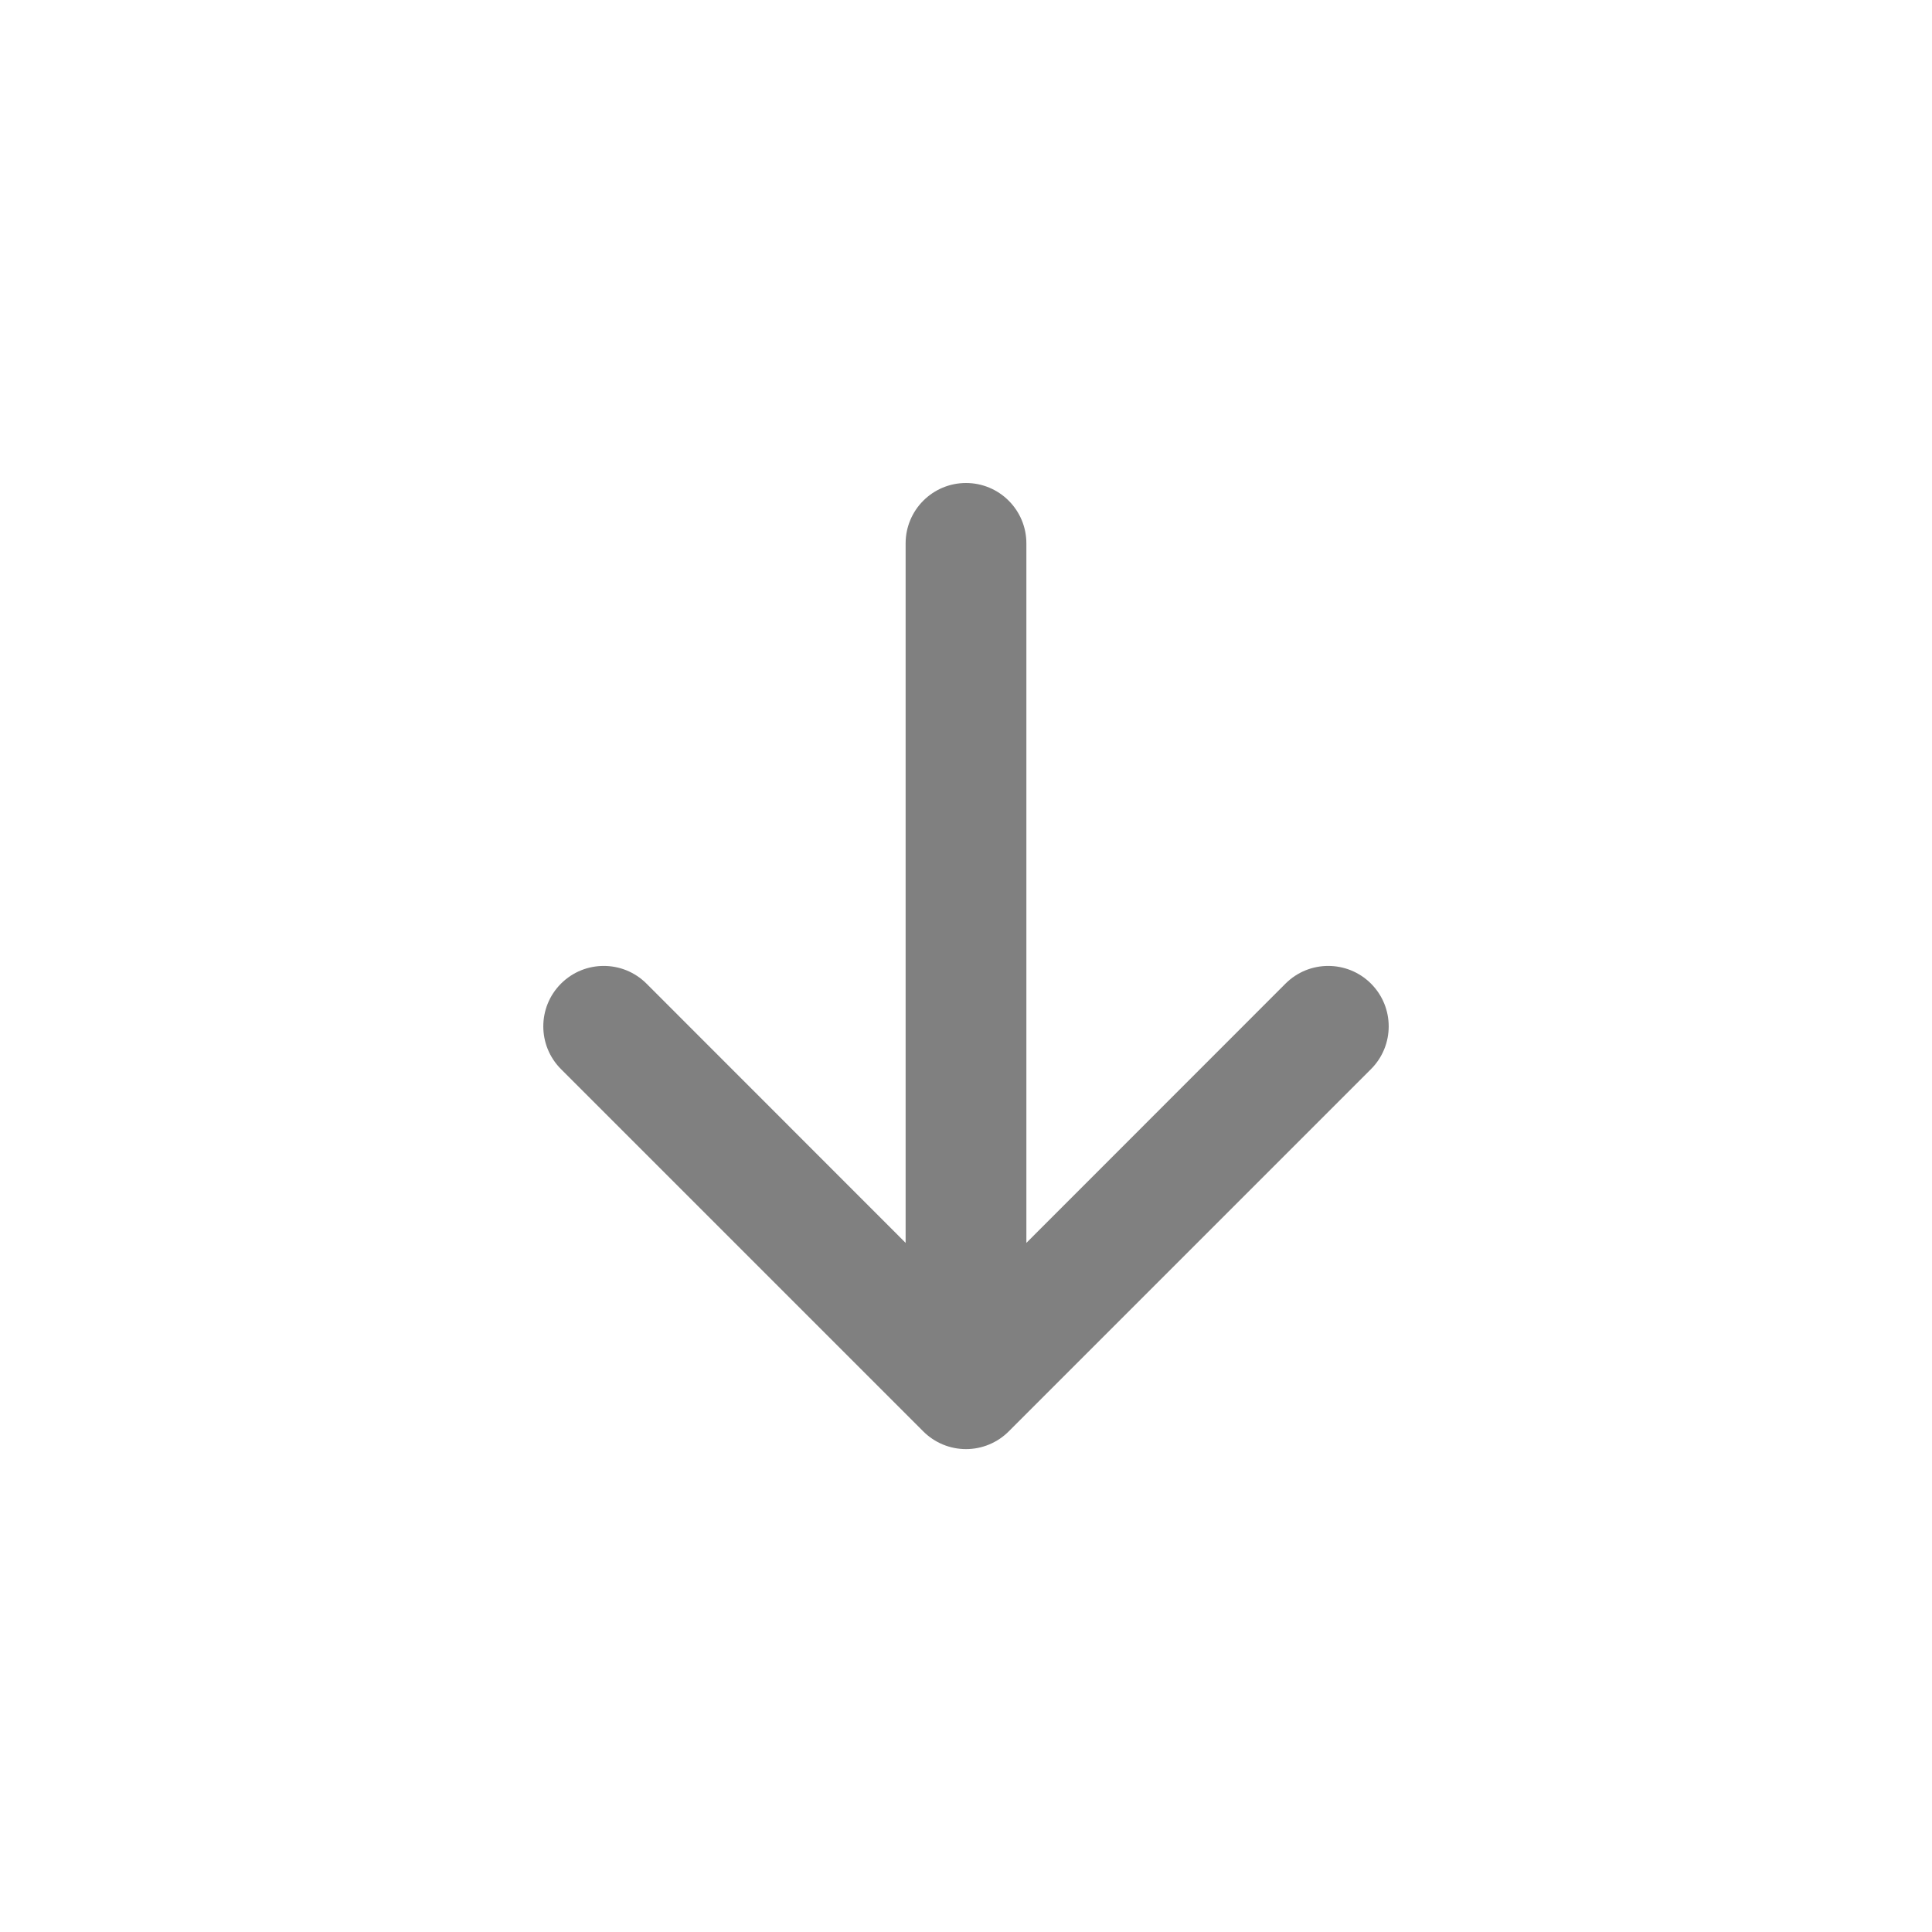
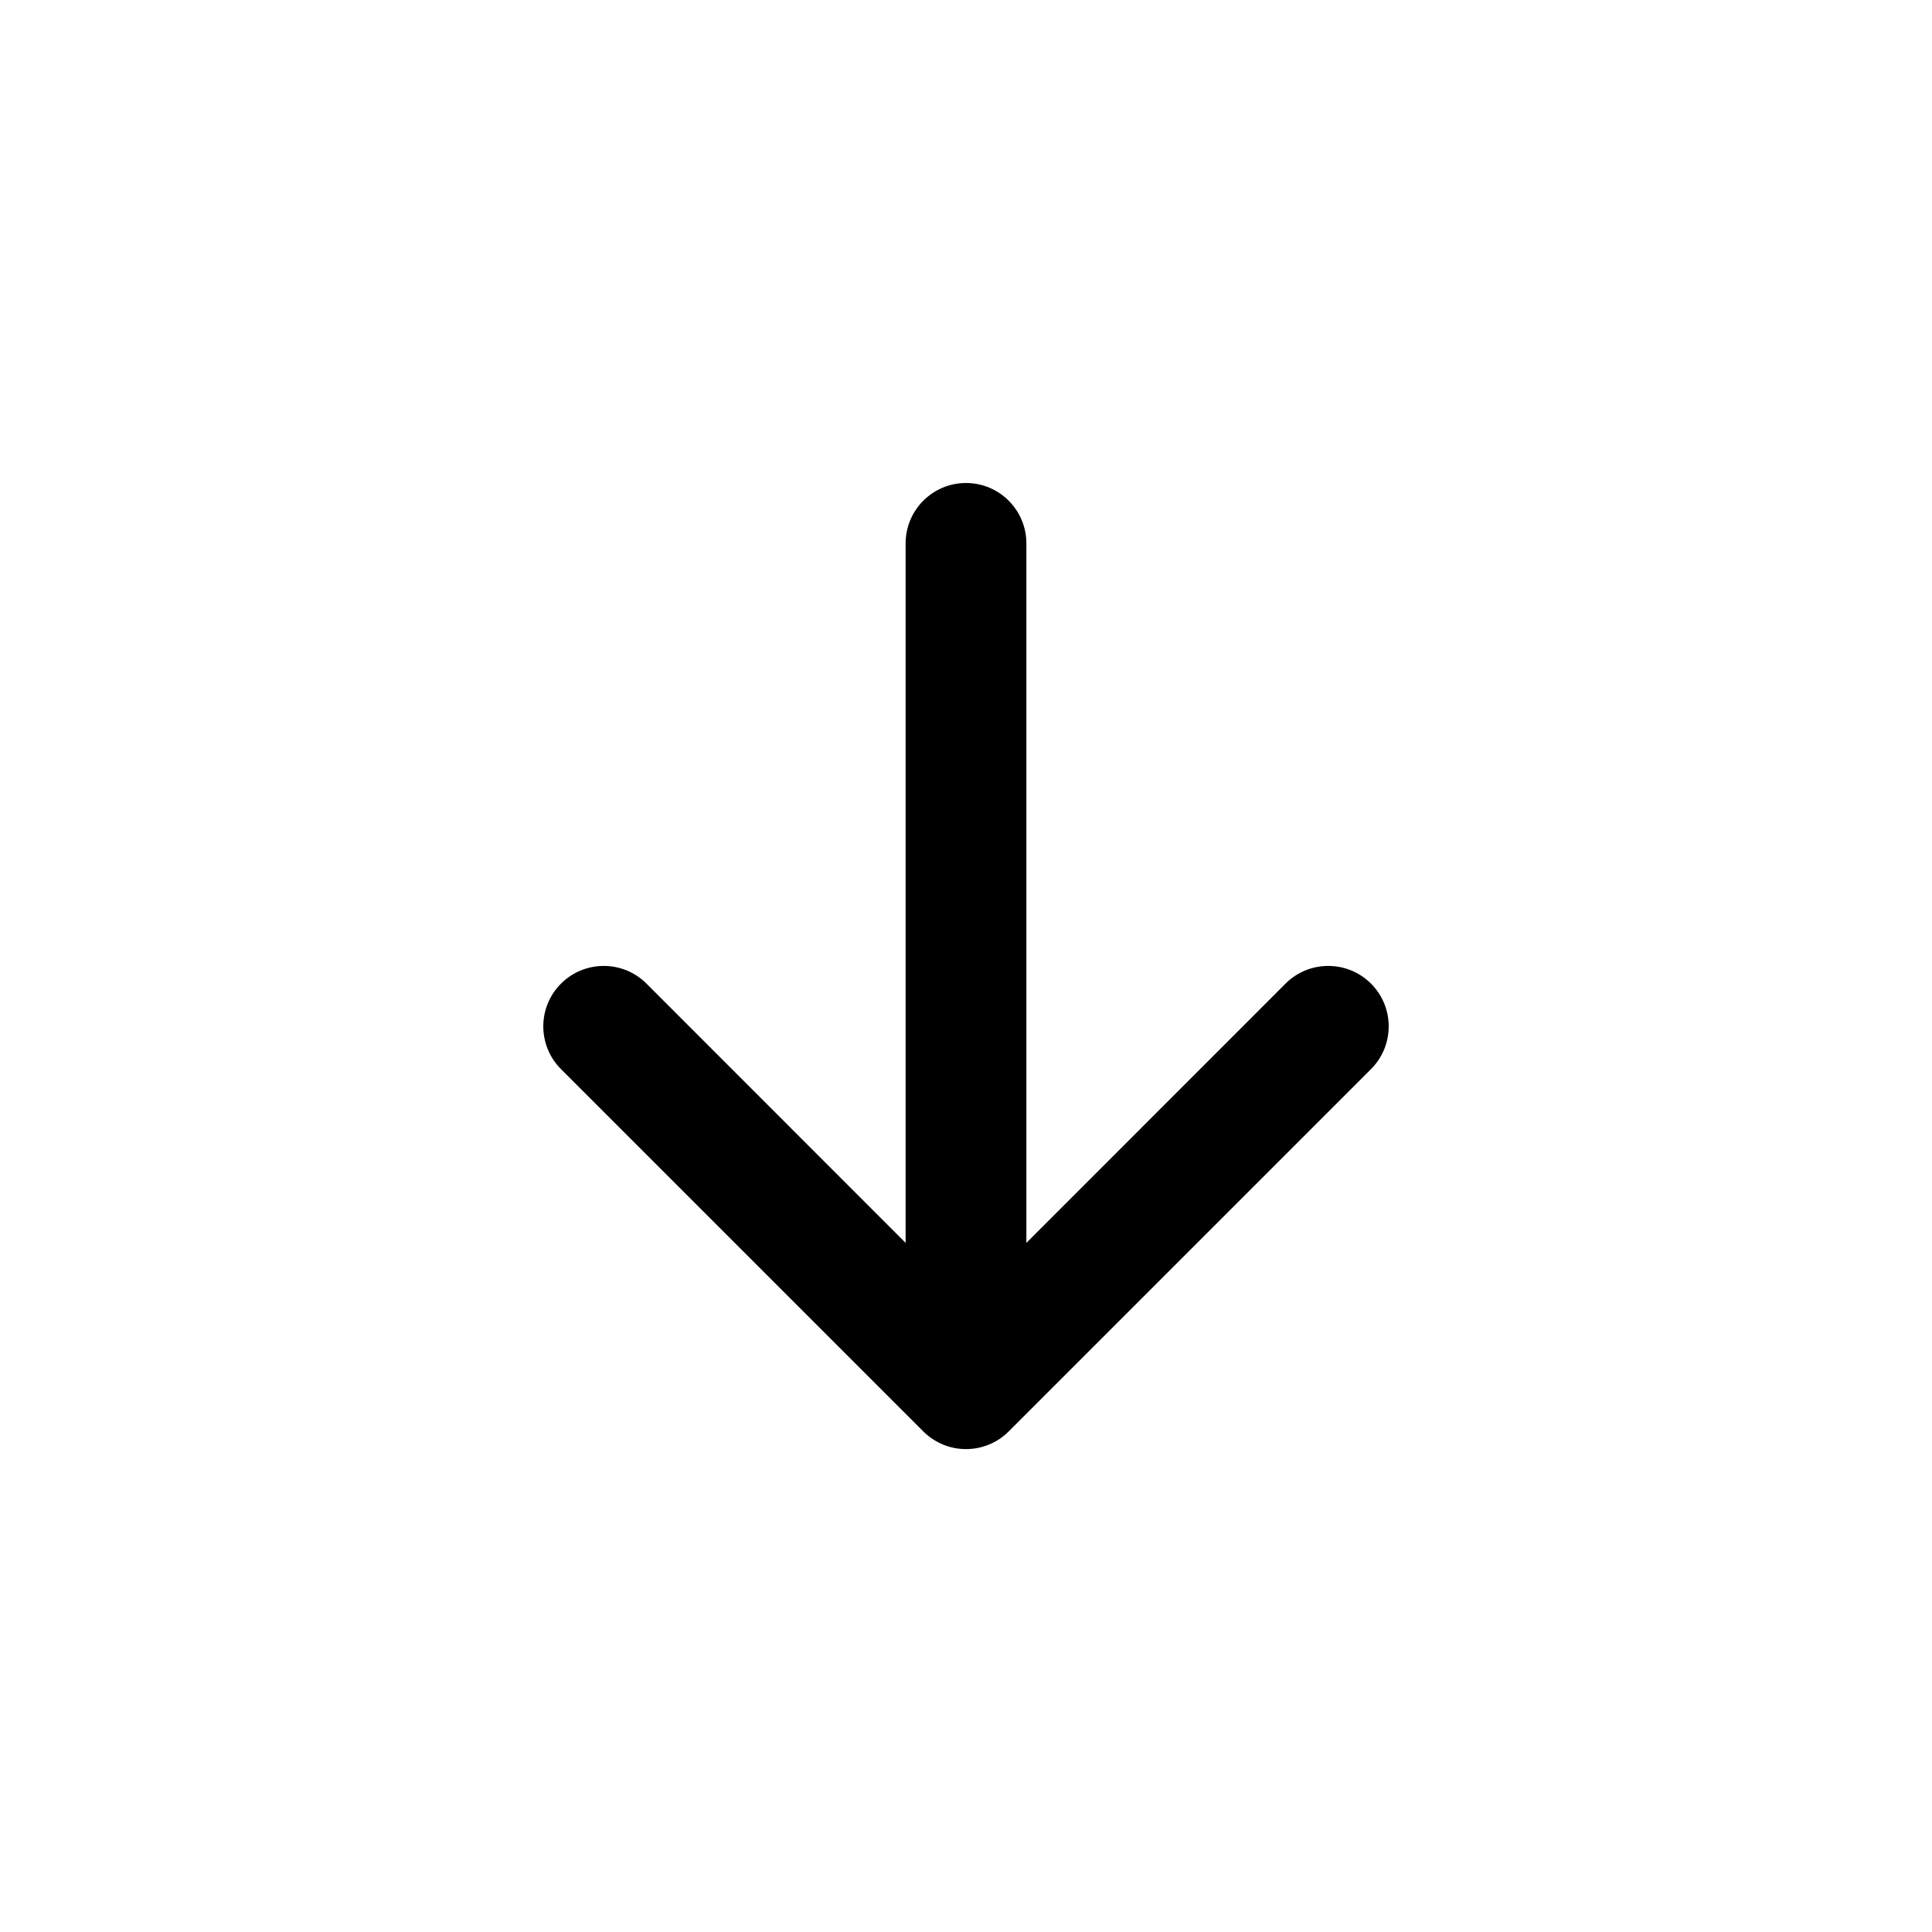
- <svg xmlns="http://www.w3.org/2000/svg" width="16" height="16" fill="gray" class="bi bi-arrow-down-short" viewBox="0 0 16 16">
+ <svg xmlns="http://www.w3.org/2000/svg" width="16" height="16" fill="curretncolor" class="bi bi-arrow-down-short" viewBox="0 0 16 16">
  <path fill-rule="evenodd" d="M8 4a.5.5 0 0 1 .5.5v5.793l2.146-2.147a.5.5 0 0 1 .708.708l-3 3a.5.5 0 0 1-.708 0l-3-3a.5.5 0 1 1 .708-.708L7.5 10.293V4.5A.5.5 0 0 1 8 4" />
</svg>
